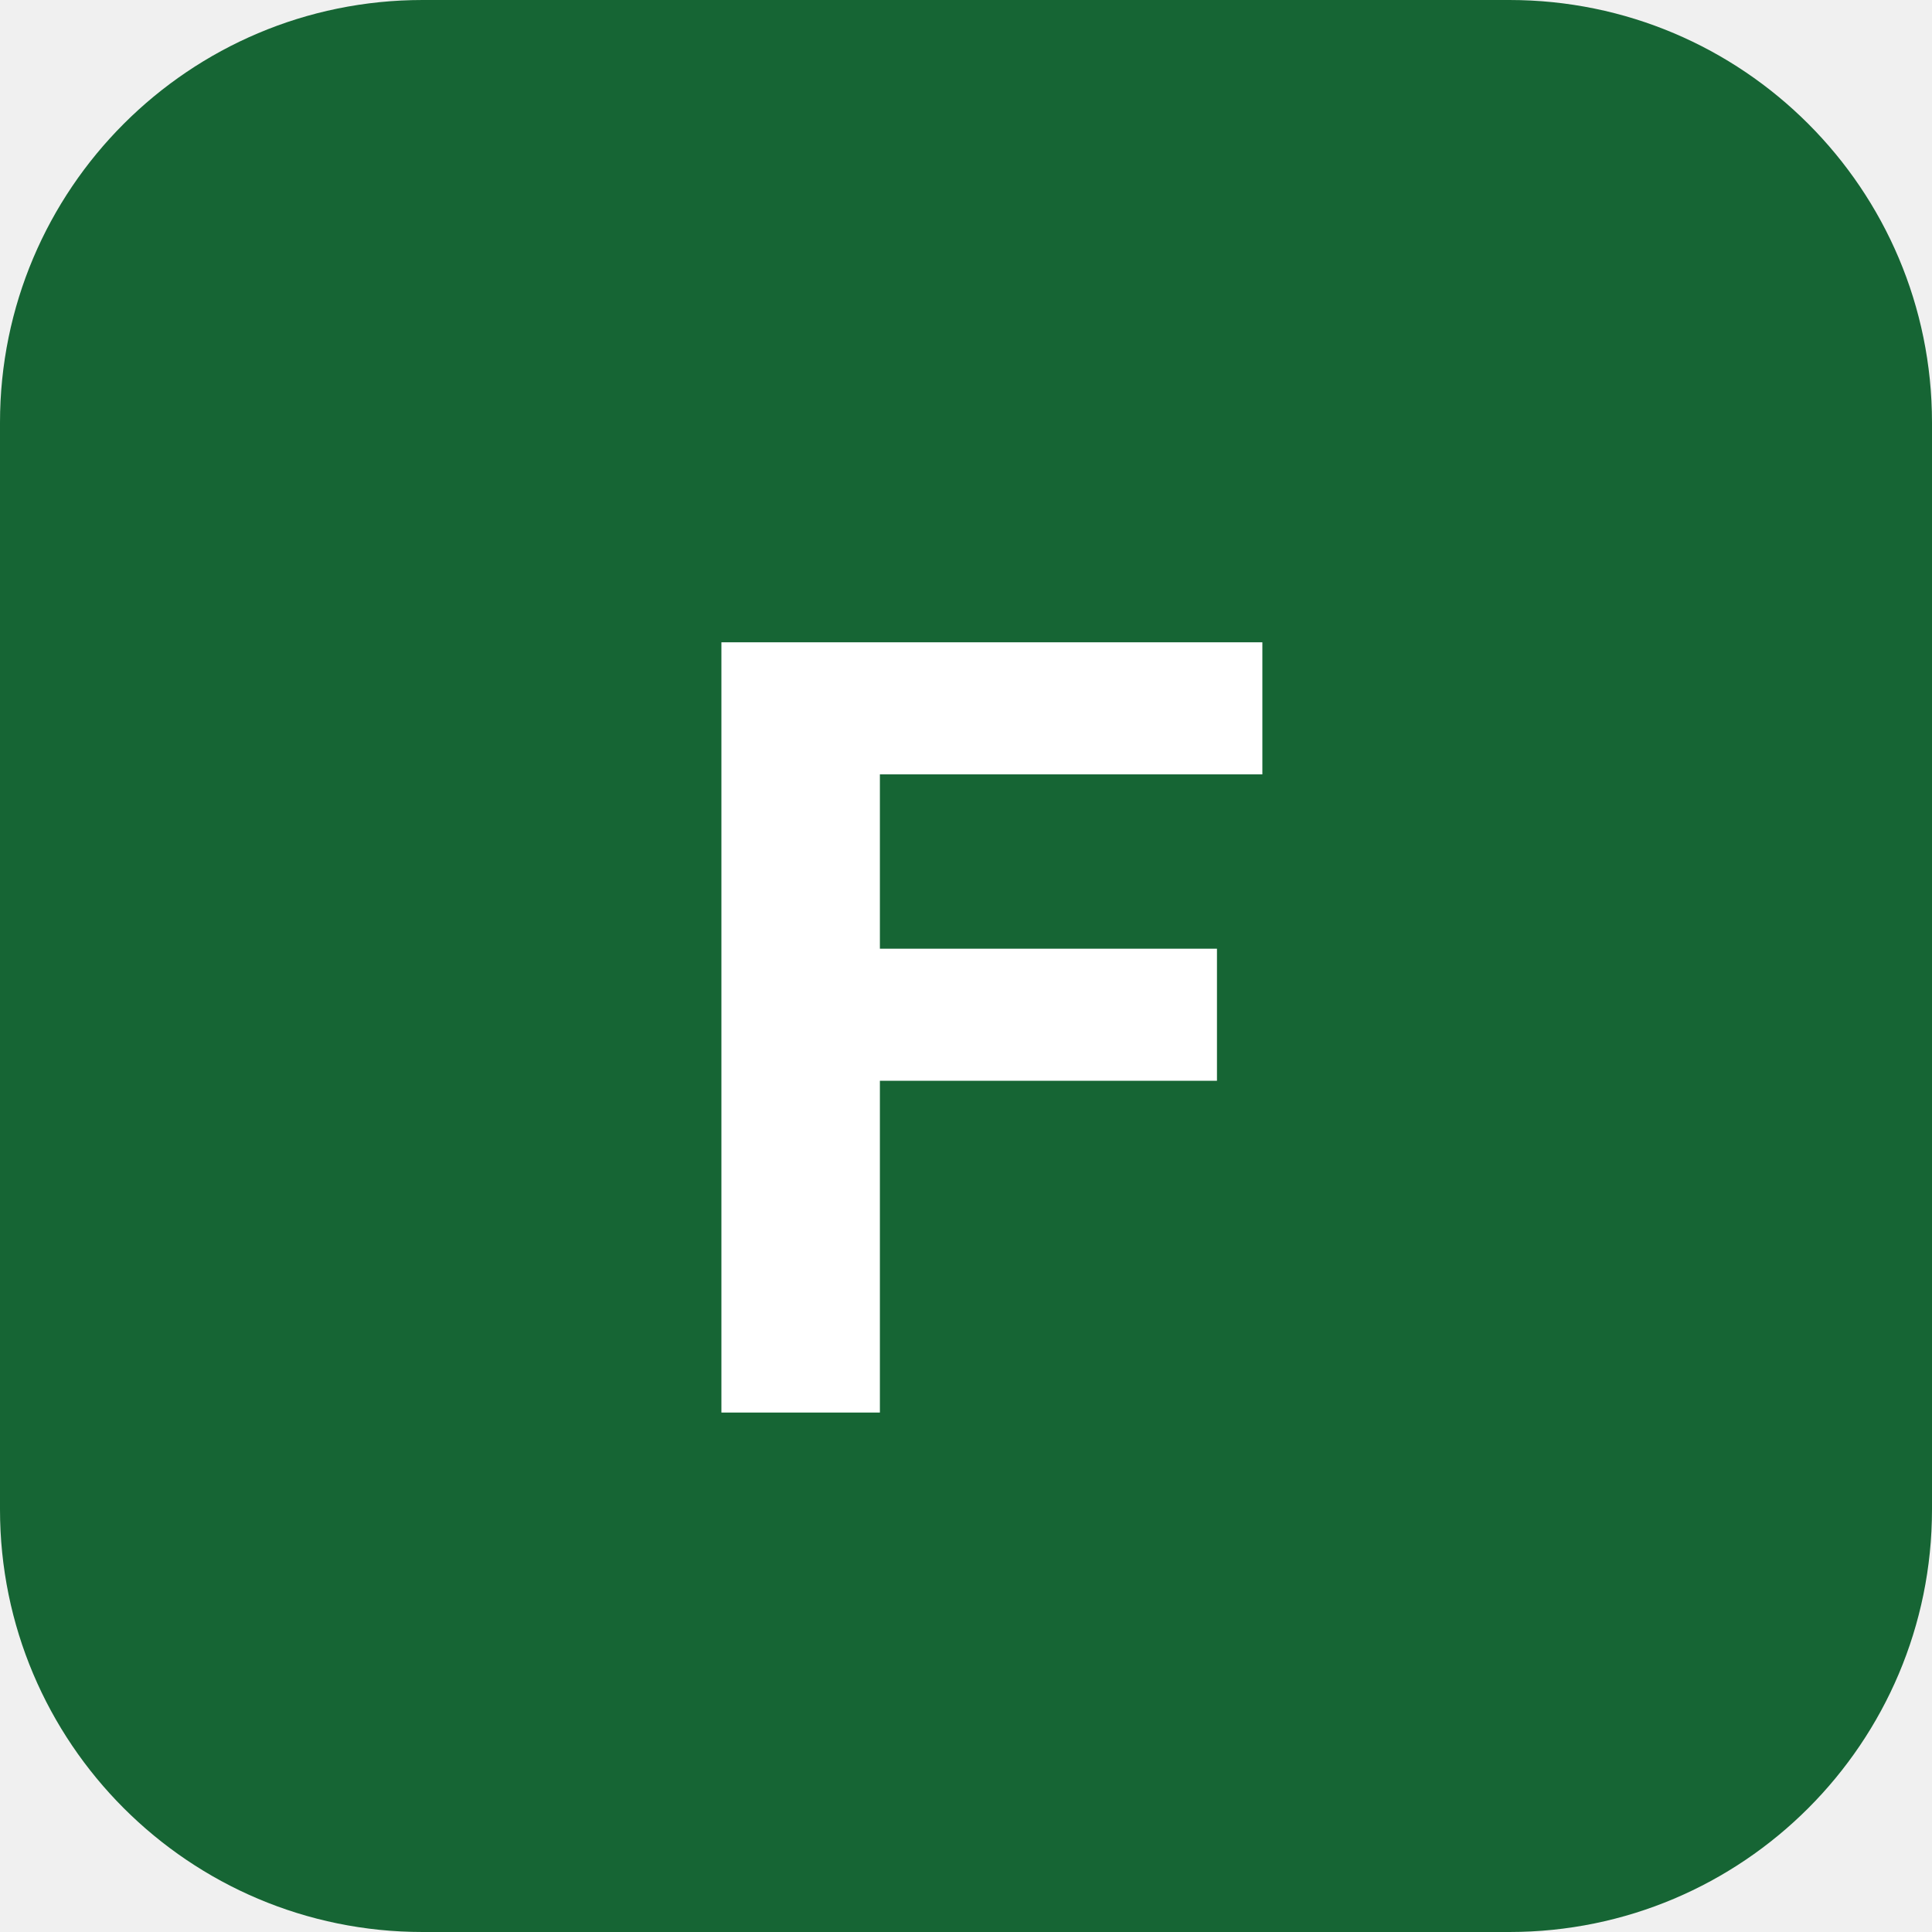
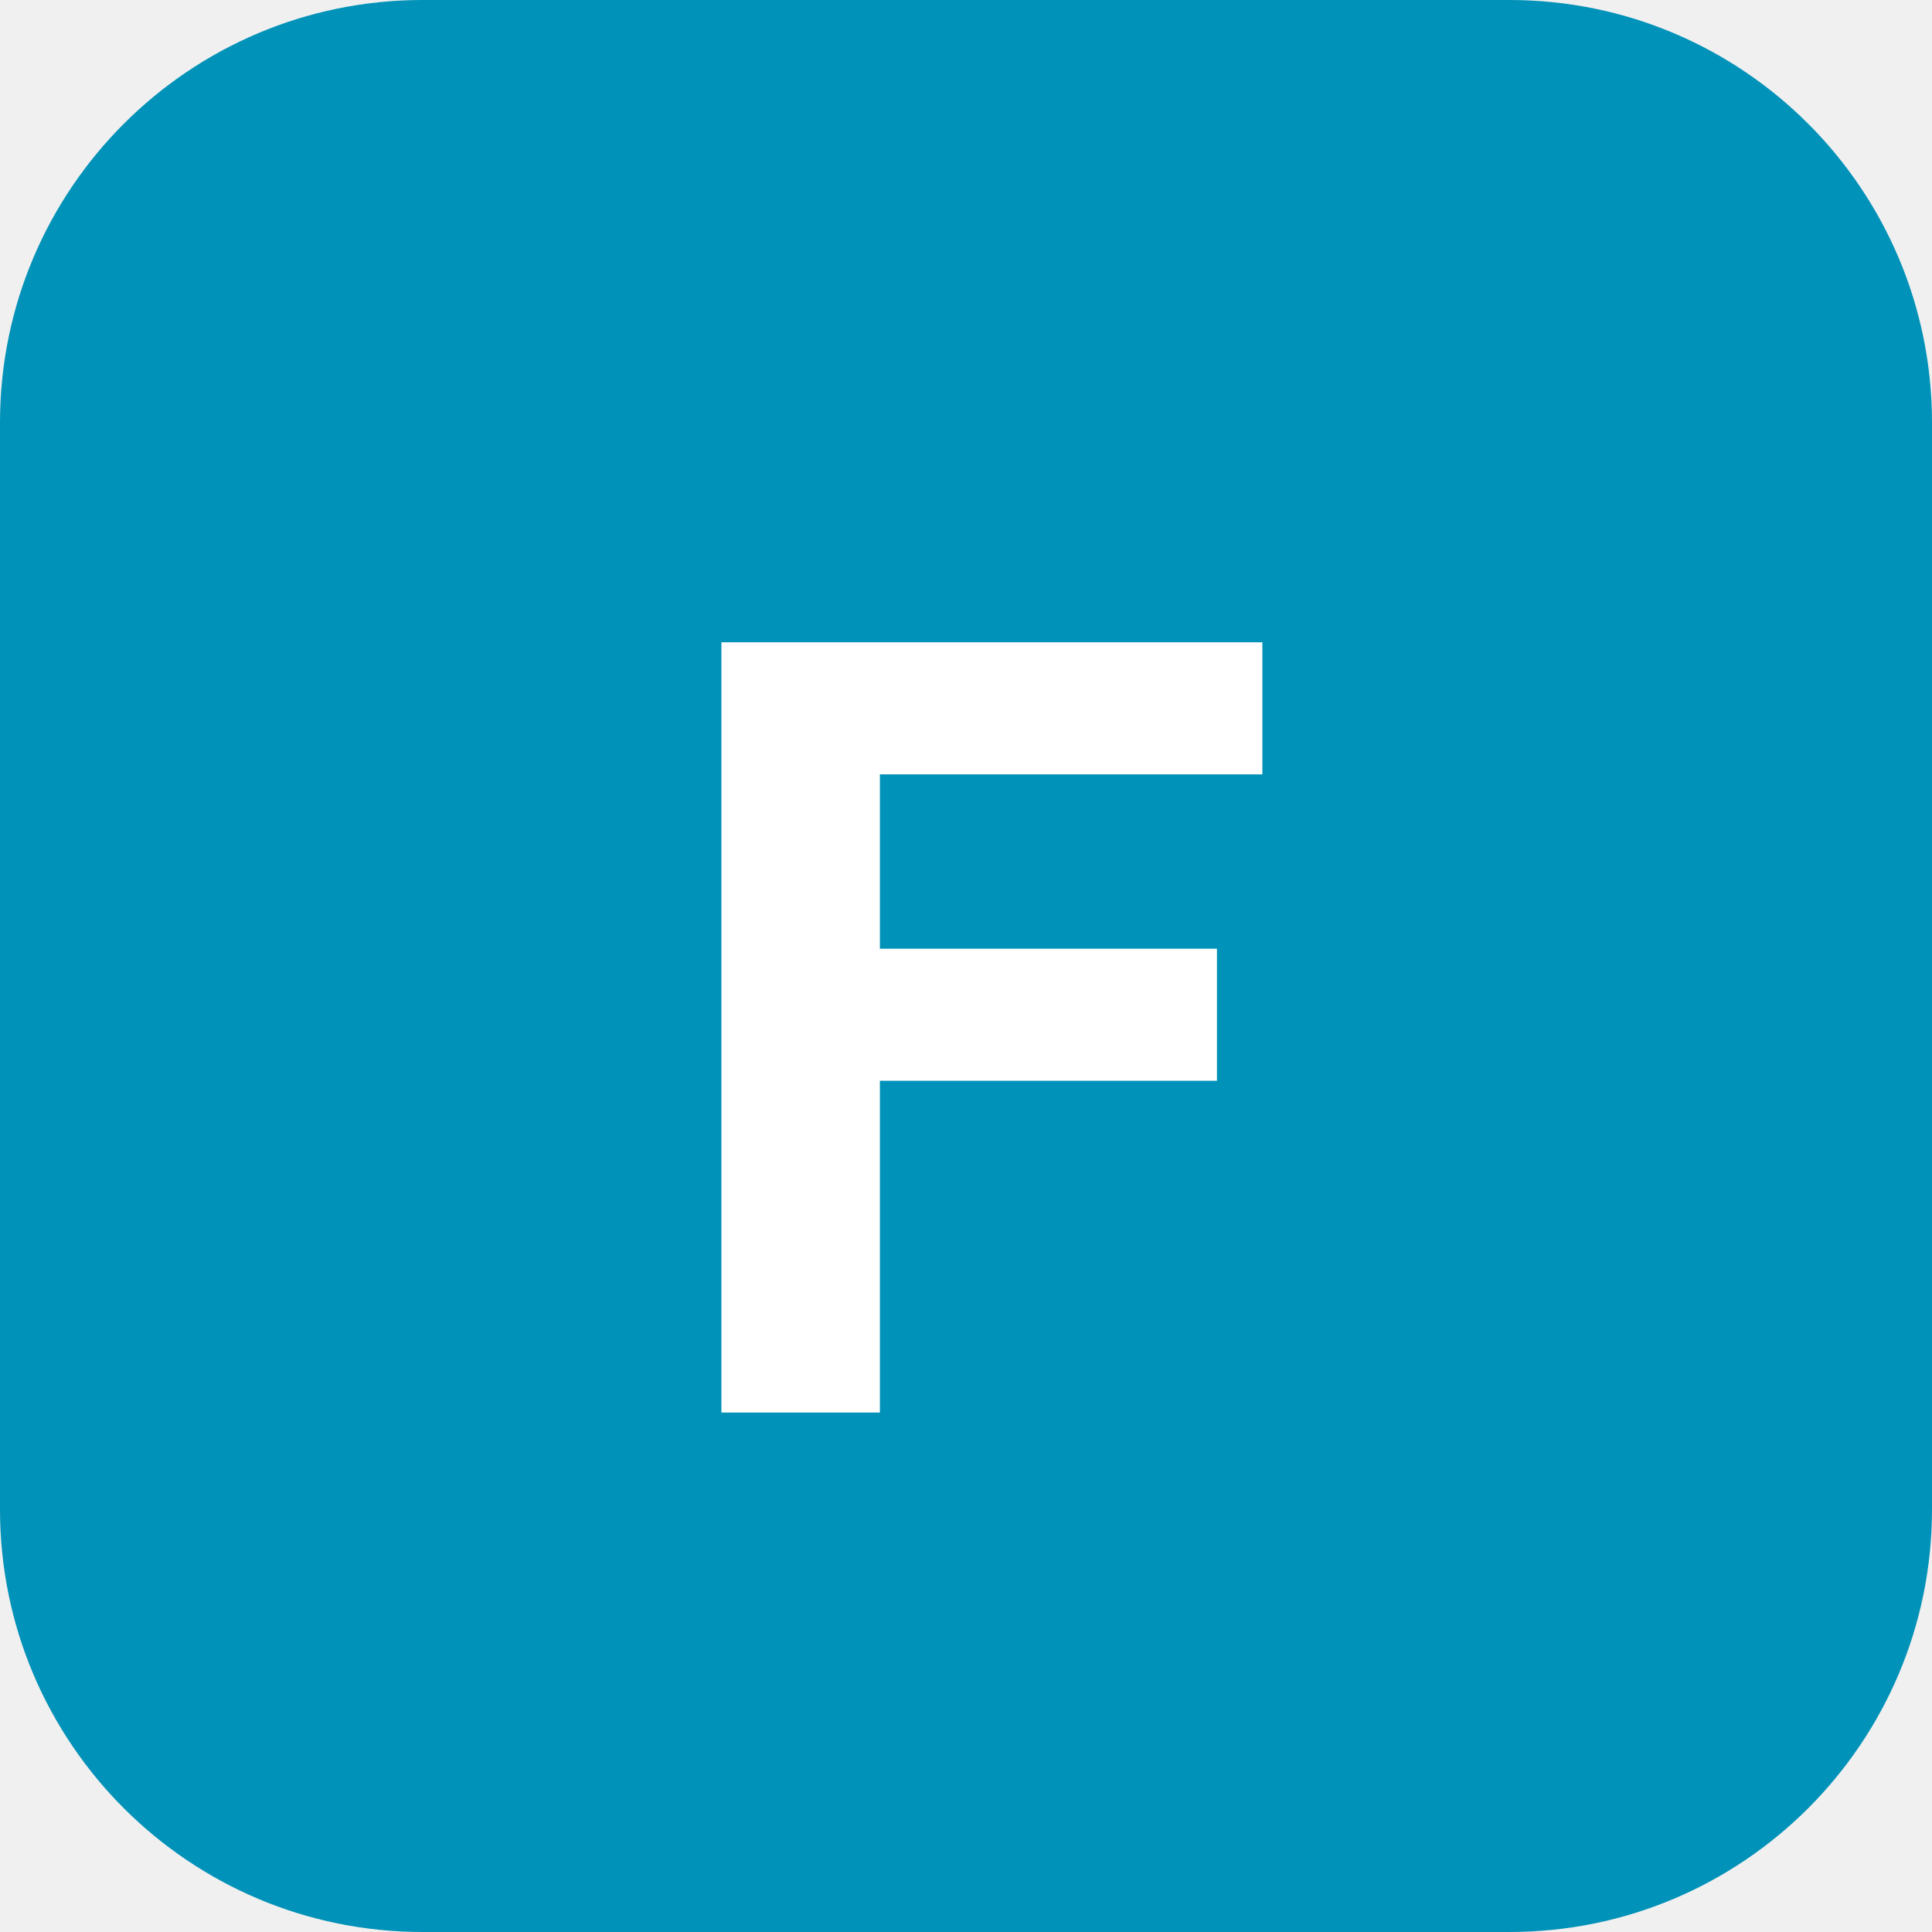
<svg xmlns="http://www.w3.org/2000/svg" viewBox="0 0 512 512" width="512" height="512">
-   <rect width="512" height="512" rx="112" fill="#166534" />
+   <rect width="512" height="512" rx="112" fill="#0092b8" />
  <text x="50%" y="54%" text-anchor="middle" dominant-baseline="middle" font-family="Helvetica, Arial, sans-serif" font-weight="700" font-size="280" fill="#ffffff">F</text>
</svg>
